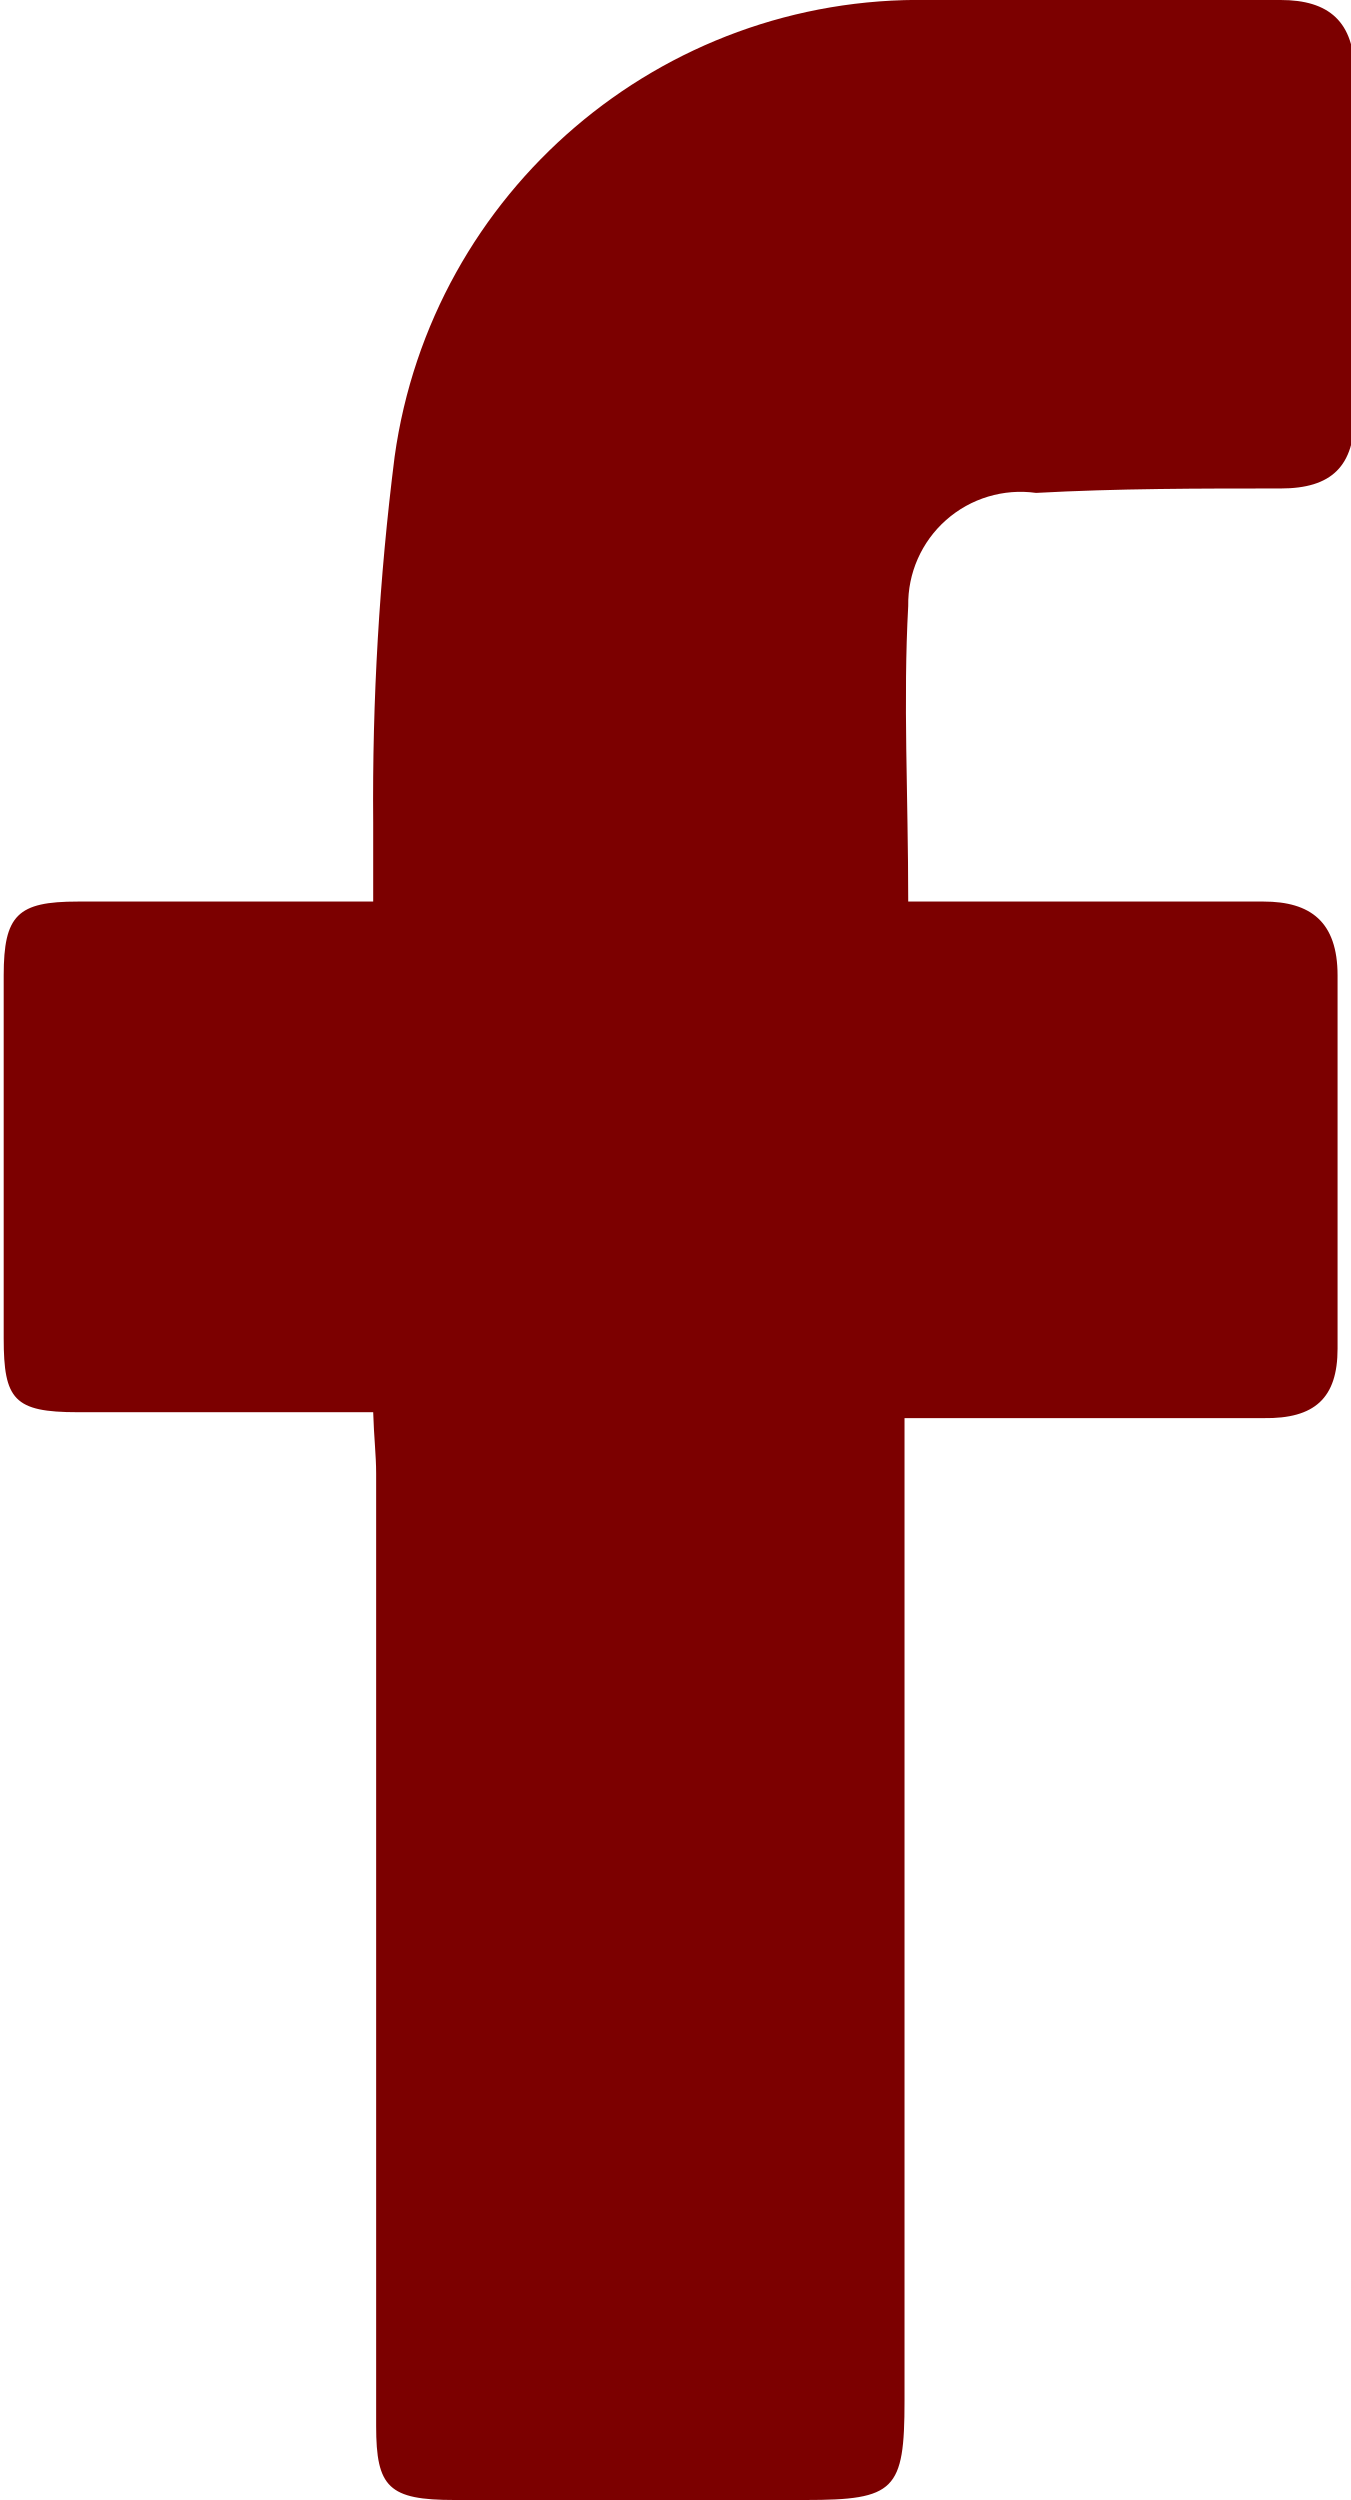
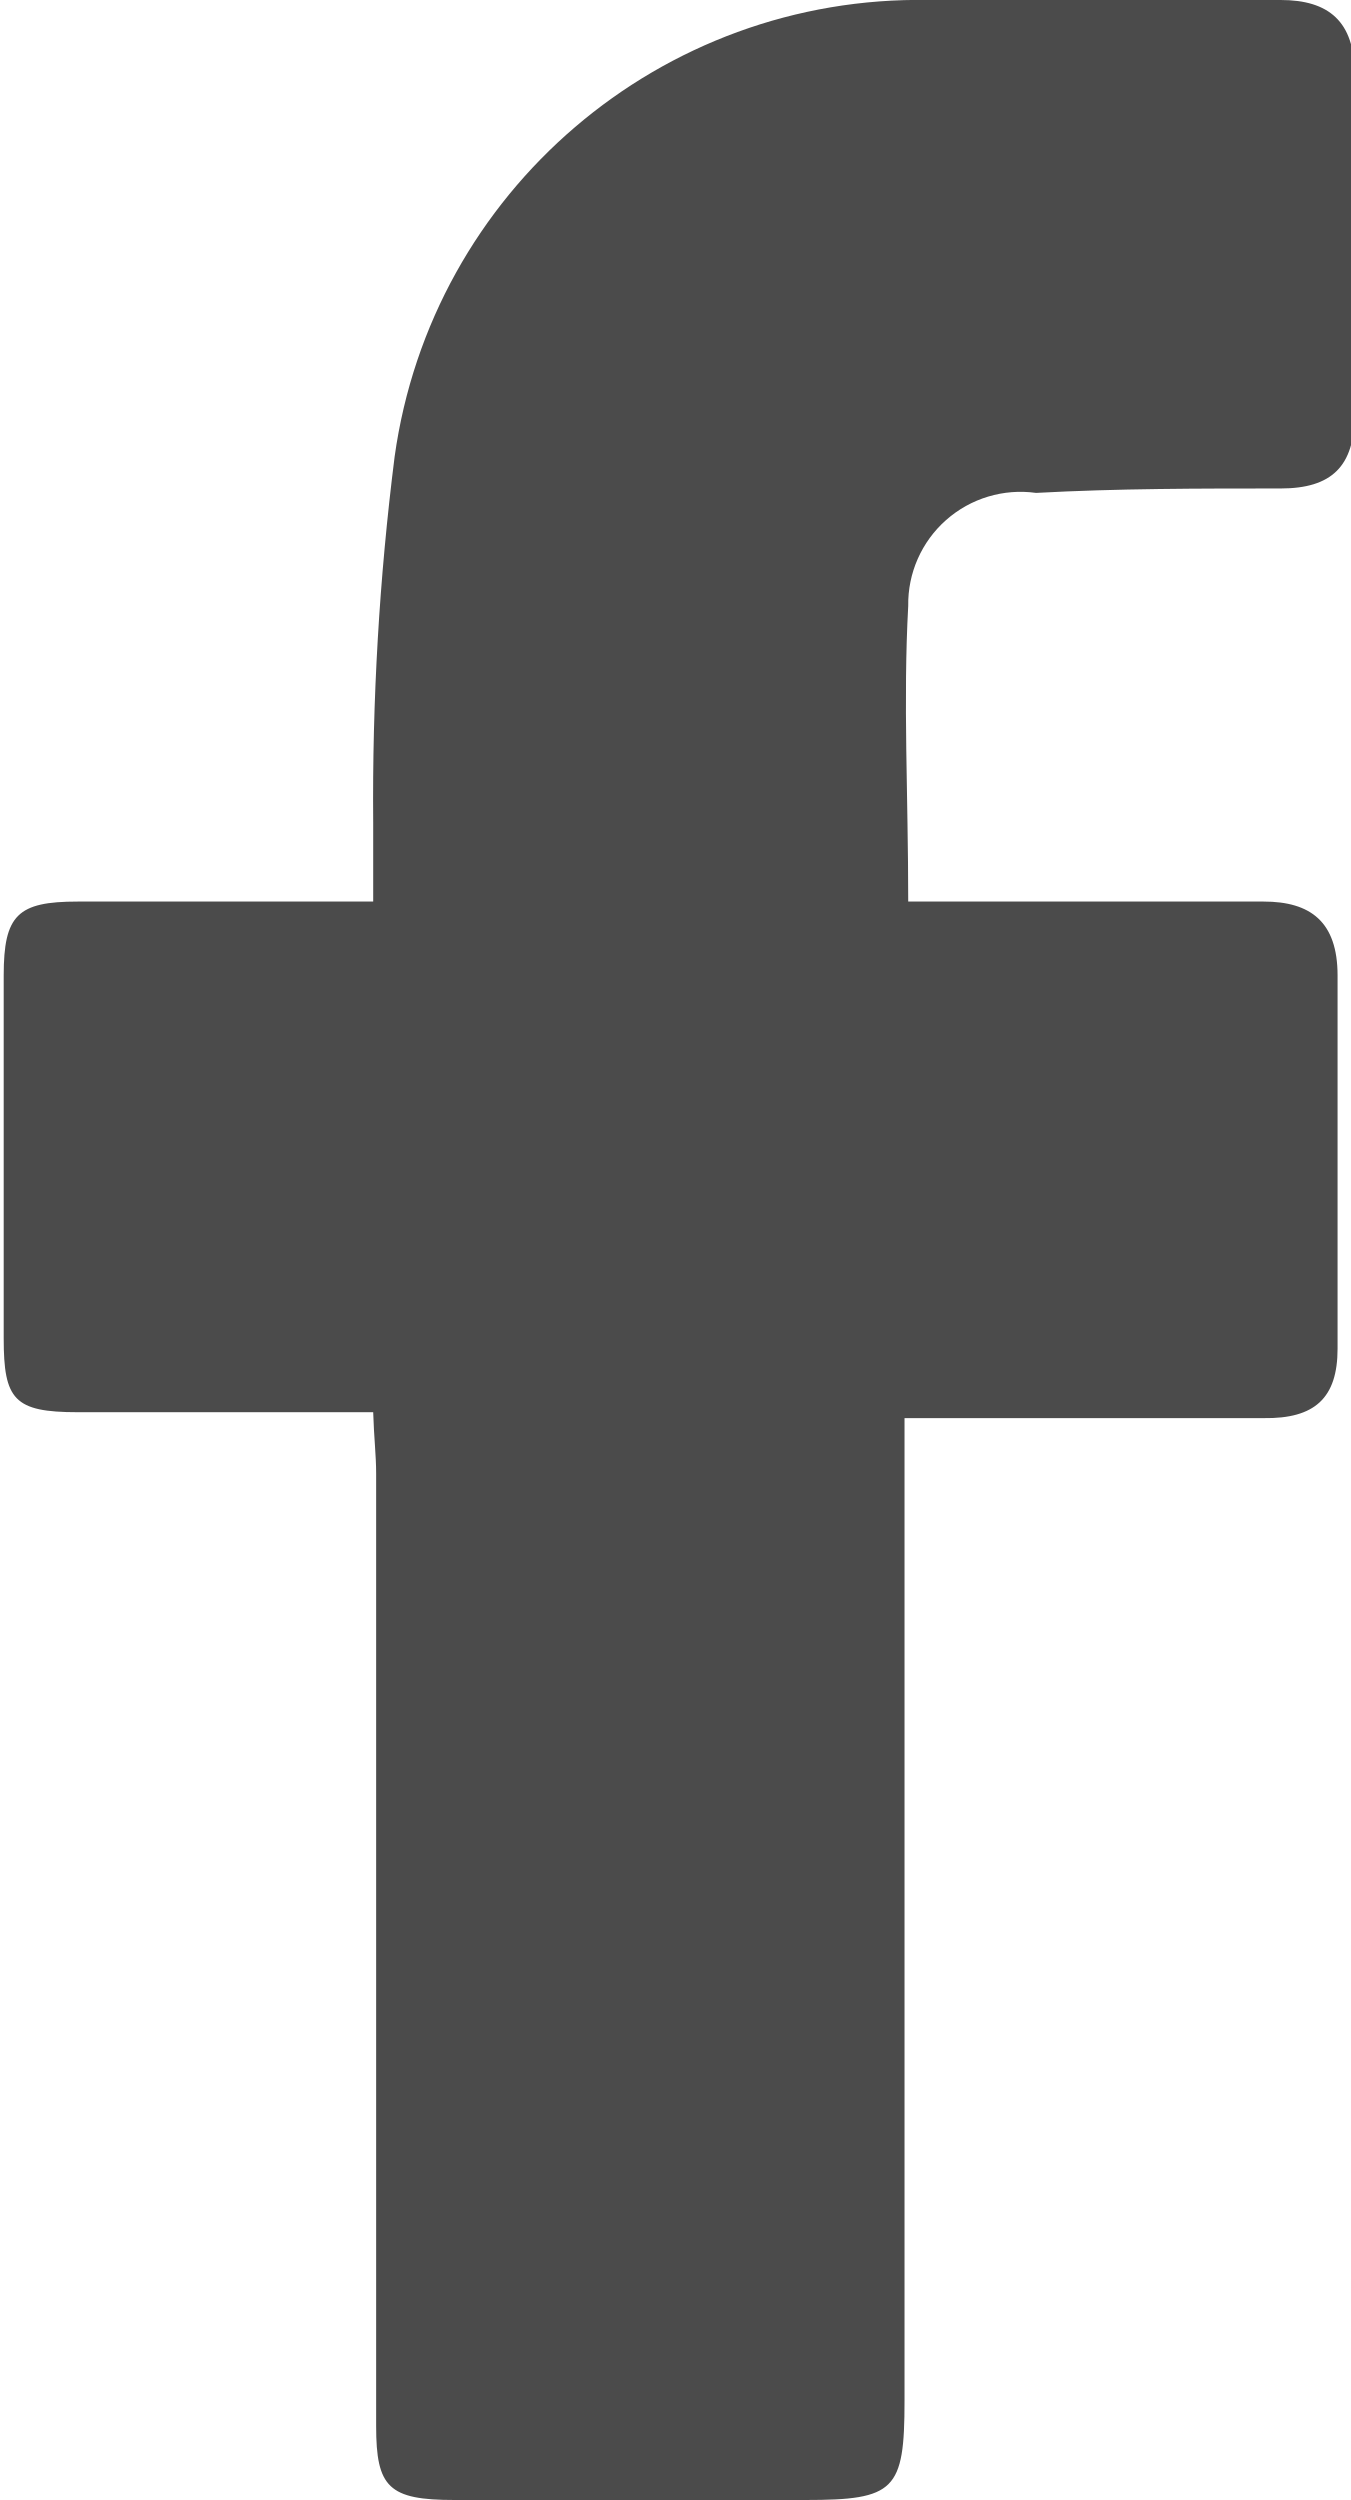
<svg xmlns="http://www.w3.org/2000/svg" viewBox="0 0 18.28 33.83">
  <defs>
-     <style>.cls-1{fill:#7c0000;}</style>
+     <style>.cls-1{fill:#4b4b4b;}</style>
  </defs>
  <g id="Слой_2" data-name="Слой 2">
    <g id="Слой_2-2" data-name="Слой 2">
      <path class="cls-1" d="M5.05,19.11c-1.4,0-2.71,0-4,0-.86,0-1-.17-1-1,0-1.64,0-3.27,0-4.91,0-.82.19-1,1-1h4c0-.39,0-.73,0-1.07a37,37,0,0,1,.29-4.95A7.17,7.17,0,0,1,12.57,0c1.59-.07,3.17,0,4.76,0,.65,0,1,.29,1,1,0,1.54,0,3.07,0,4.61,0,.7-.31,1-1,1-1.1,0-2.21,0-3.31.06A1.52,1.52,0,0,0,12.29,8.2c-.07,1.28,0,2.56,0,4H17.1c.63,0,1,.27,1,1,0,1.68,0,3.37,0,5.05,0,.67-.31.95-1,.94H12.24V32.49c0,1.21-.13,1.34-1.34,1.34H6.15c-.89,0-1.06-.17-1.06-1V19.94C5.09,19.69,5.06,19.45,5.05,19.11Z" />
    </g>
  </g>
</svg>
